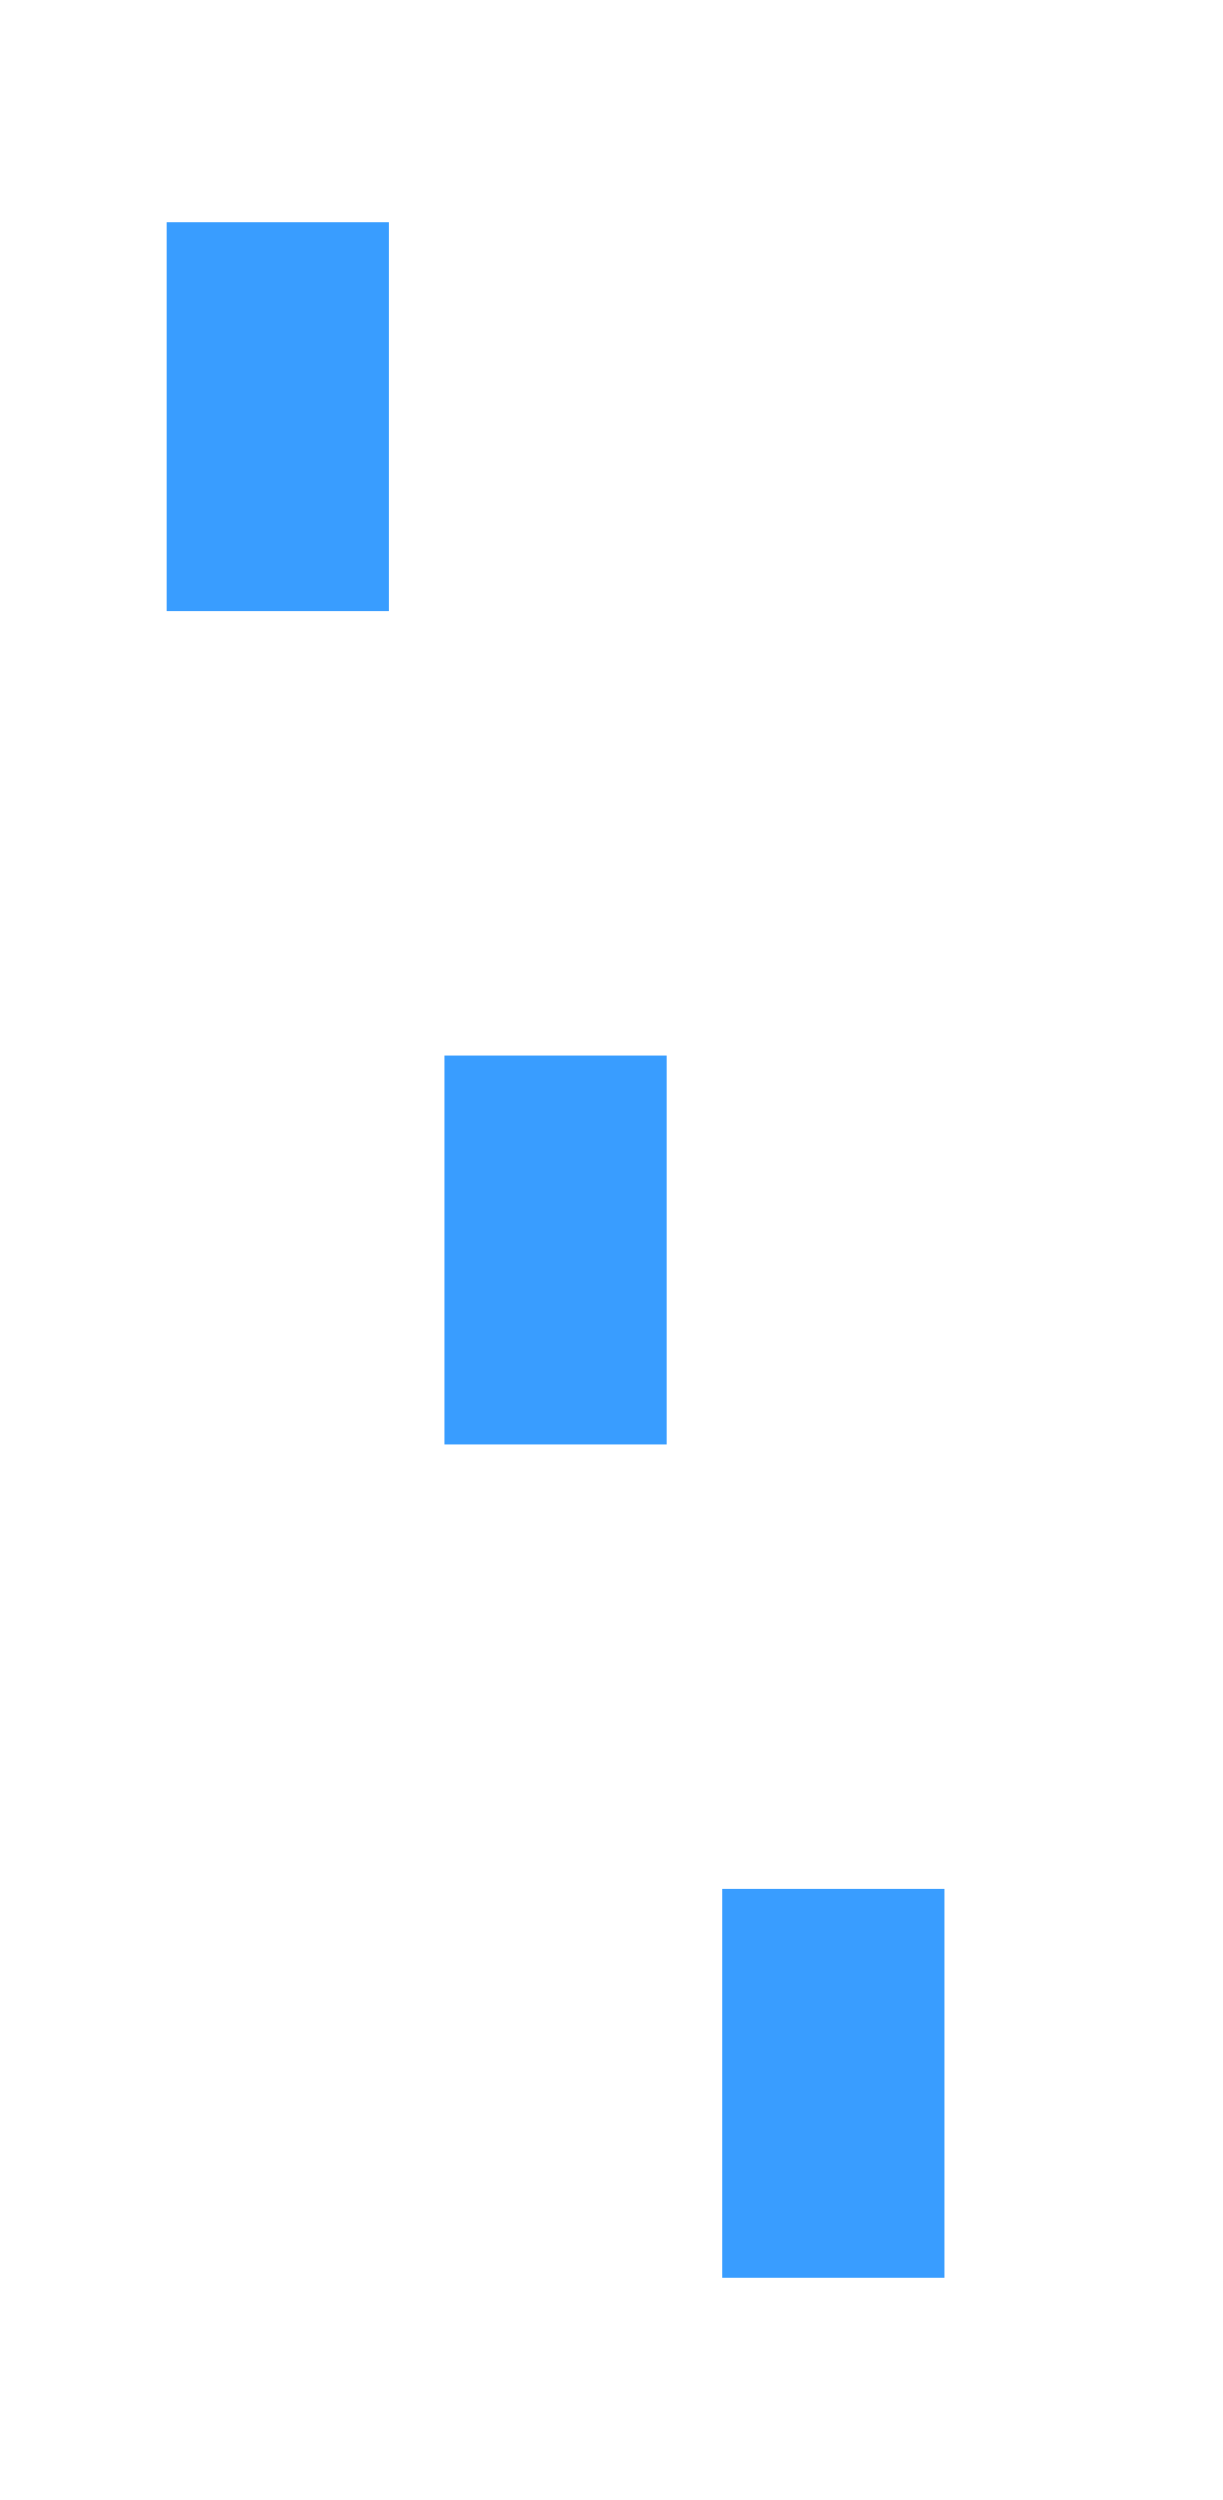
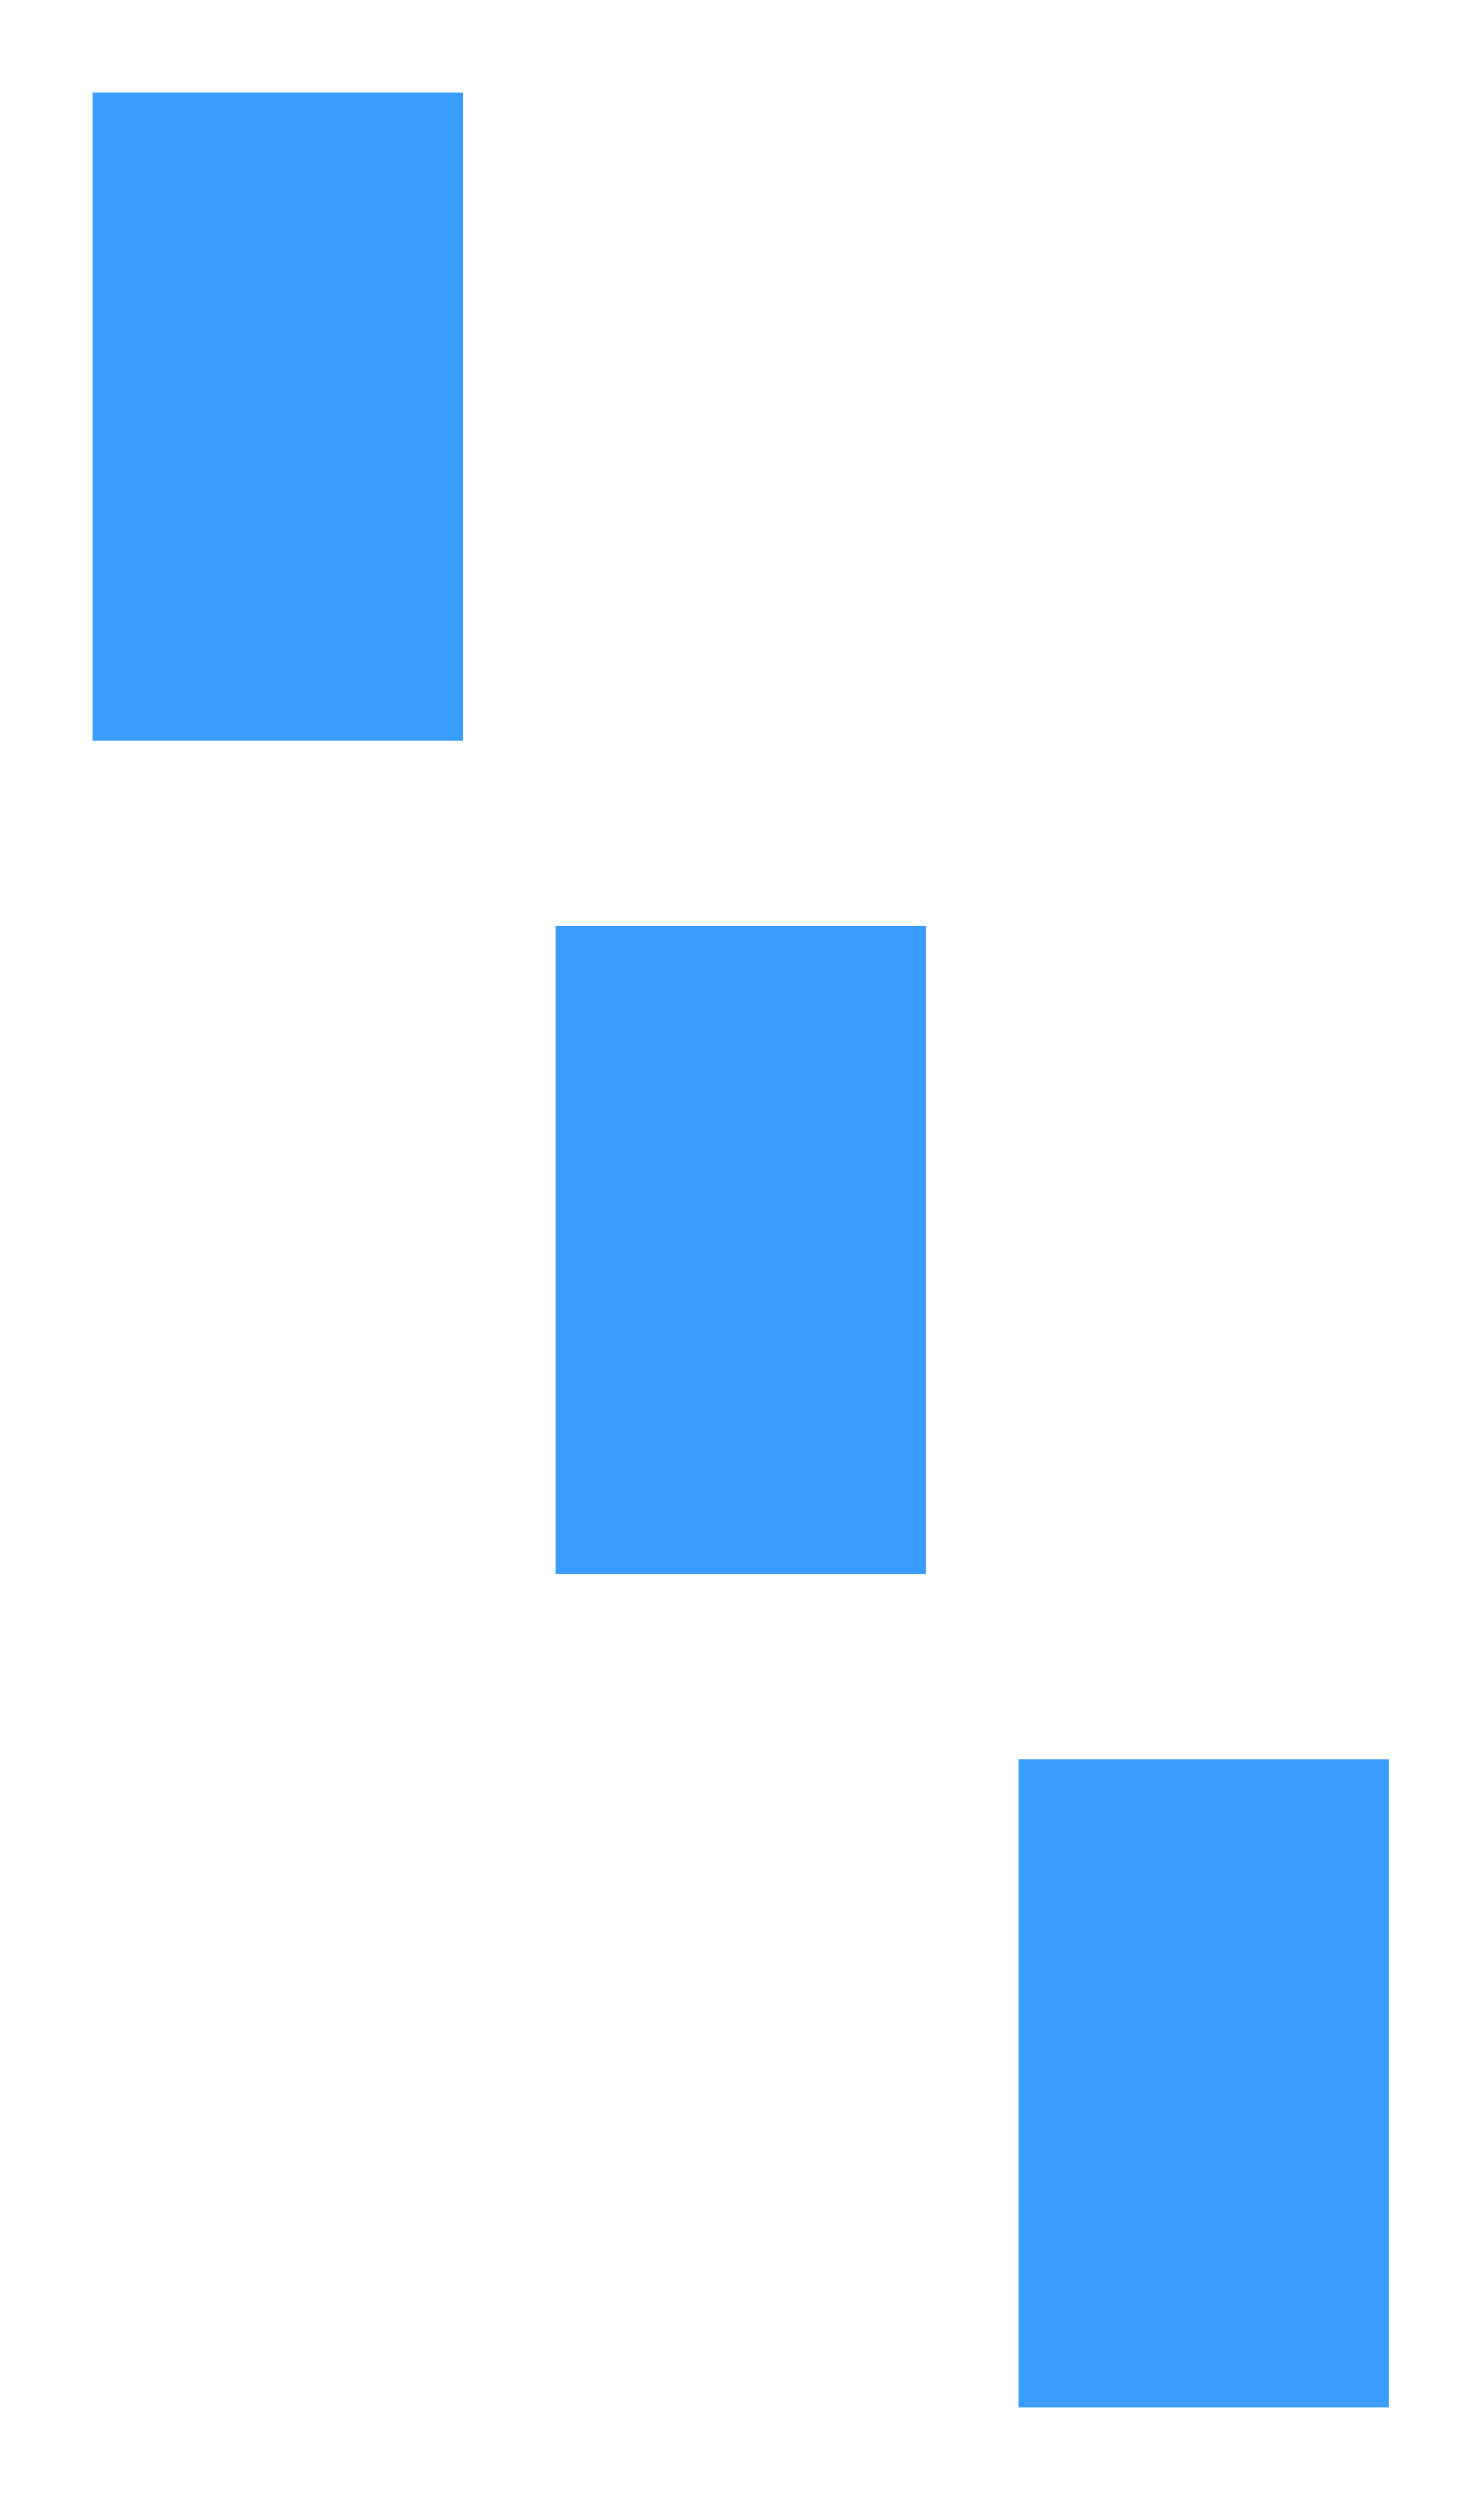
- <svg xmlns="http://www.w3.org/2000/svg" width="22" height="45" viewBox="0 0 22 45" fill="none">
-   <path d="M7 4H3V11H7V4Z" fill="#399DFF" />
-   <path d="M12 19H8V26H12V19Z" fill="#399DFF" />
-   <path d="M17 34H13V41H17V34Z" fill="#399DFF" />
+ <svg xmlns="http://www.w3.org/2000/svg" width="16" height="27" viewBox="0 0 16 27" fill="none">
+   <path d="M5 1H1V8H5V1Z" fill="#399DFF" />
+   <path d="M10 10H6V17H10V10Z" fill="#399DFF" />
+   <path d="M15 19H11V26H15V19Z" fill="#399DFF" />
</svg>
